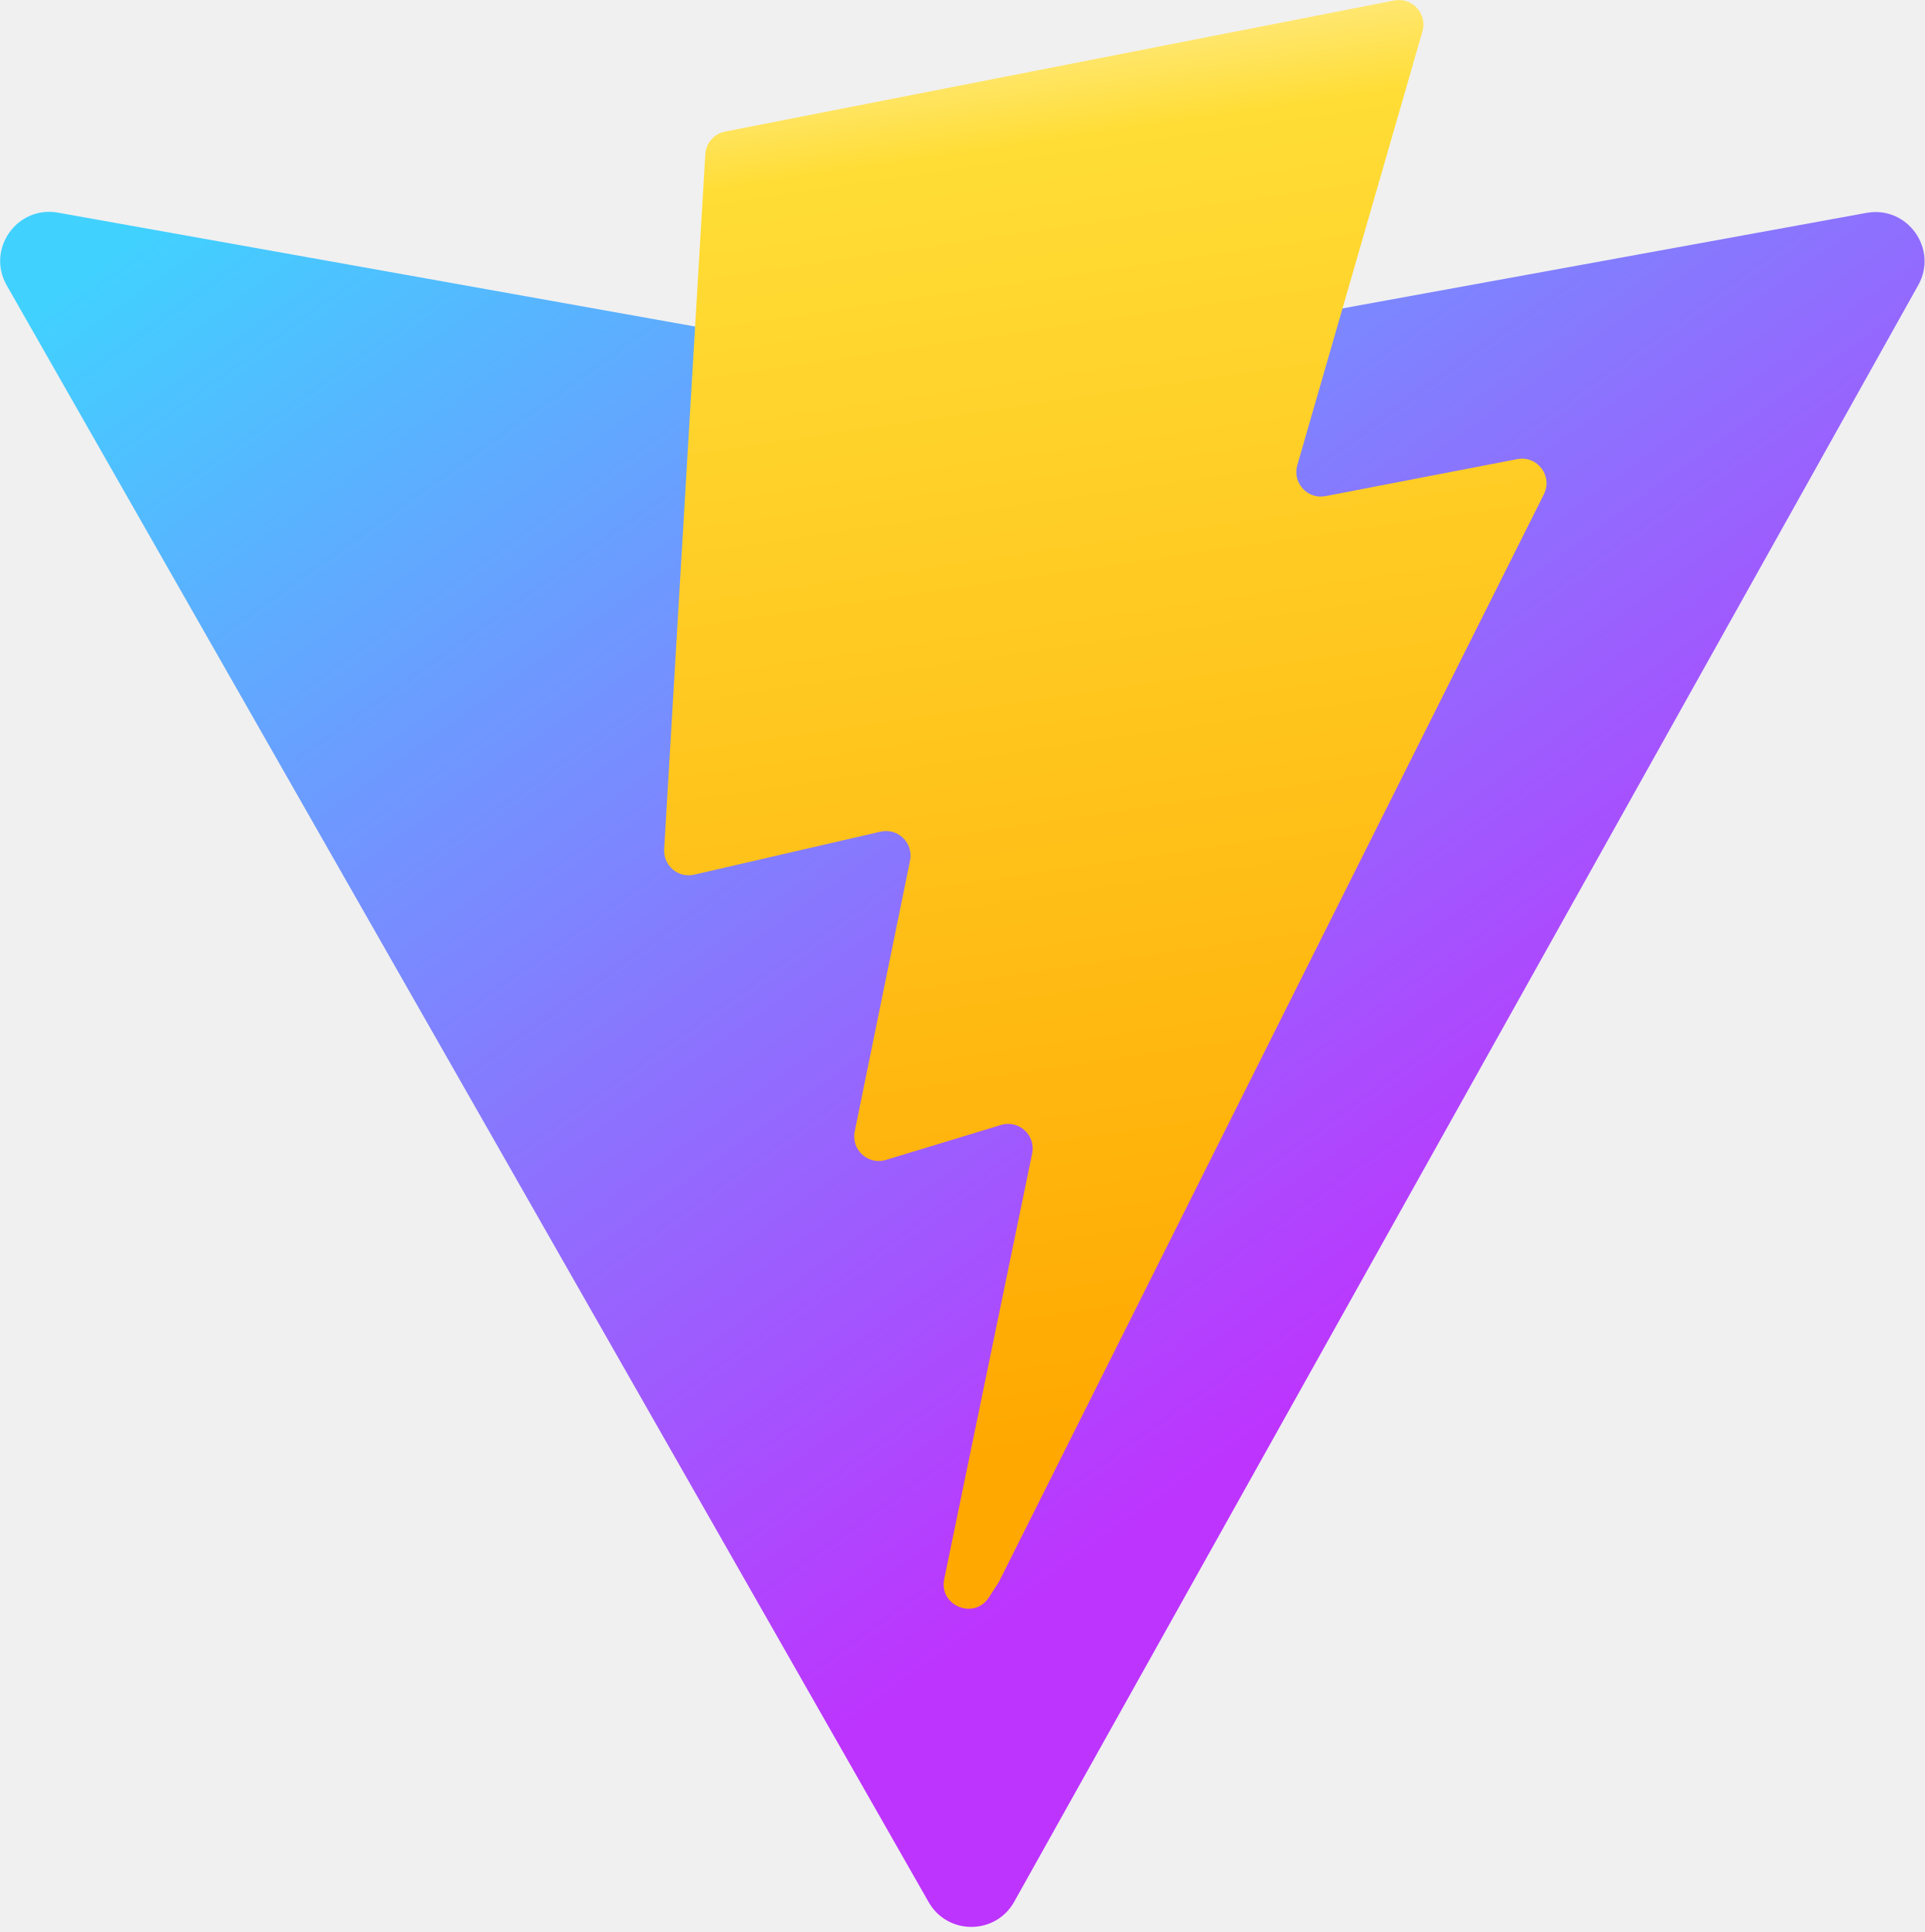
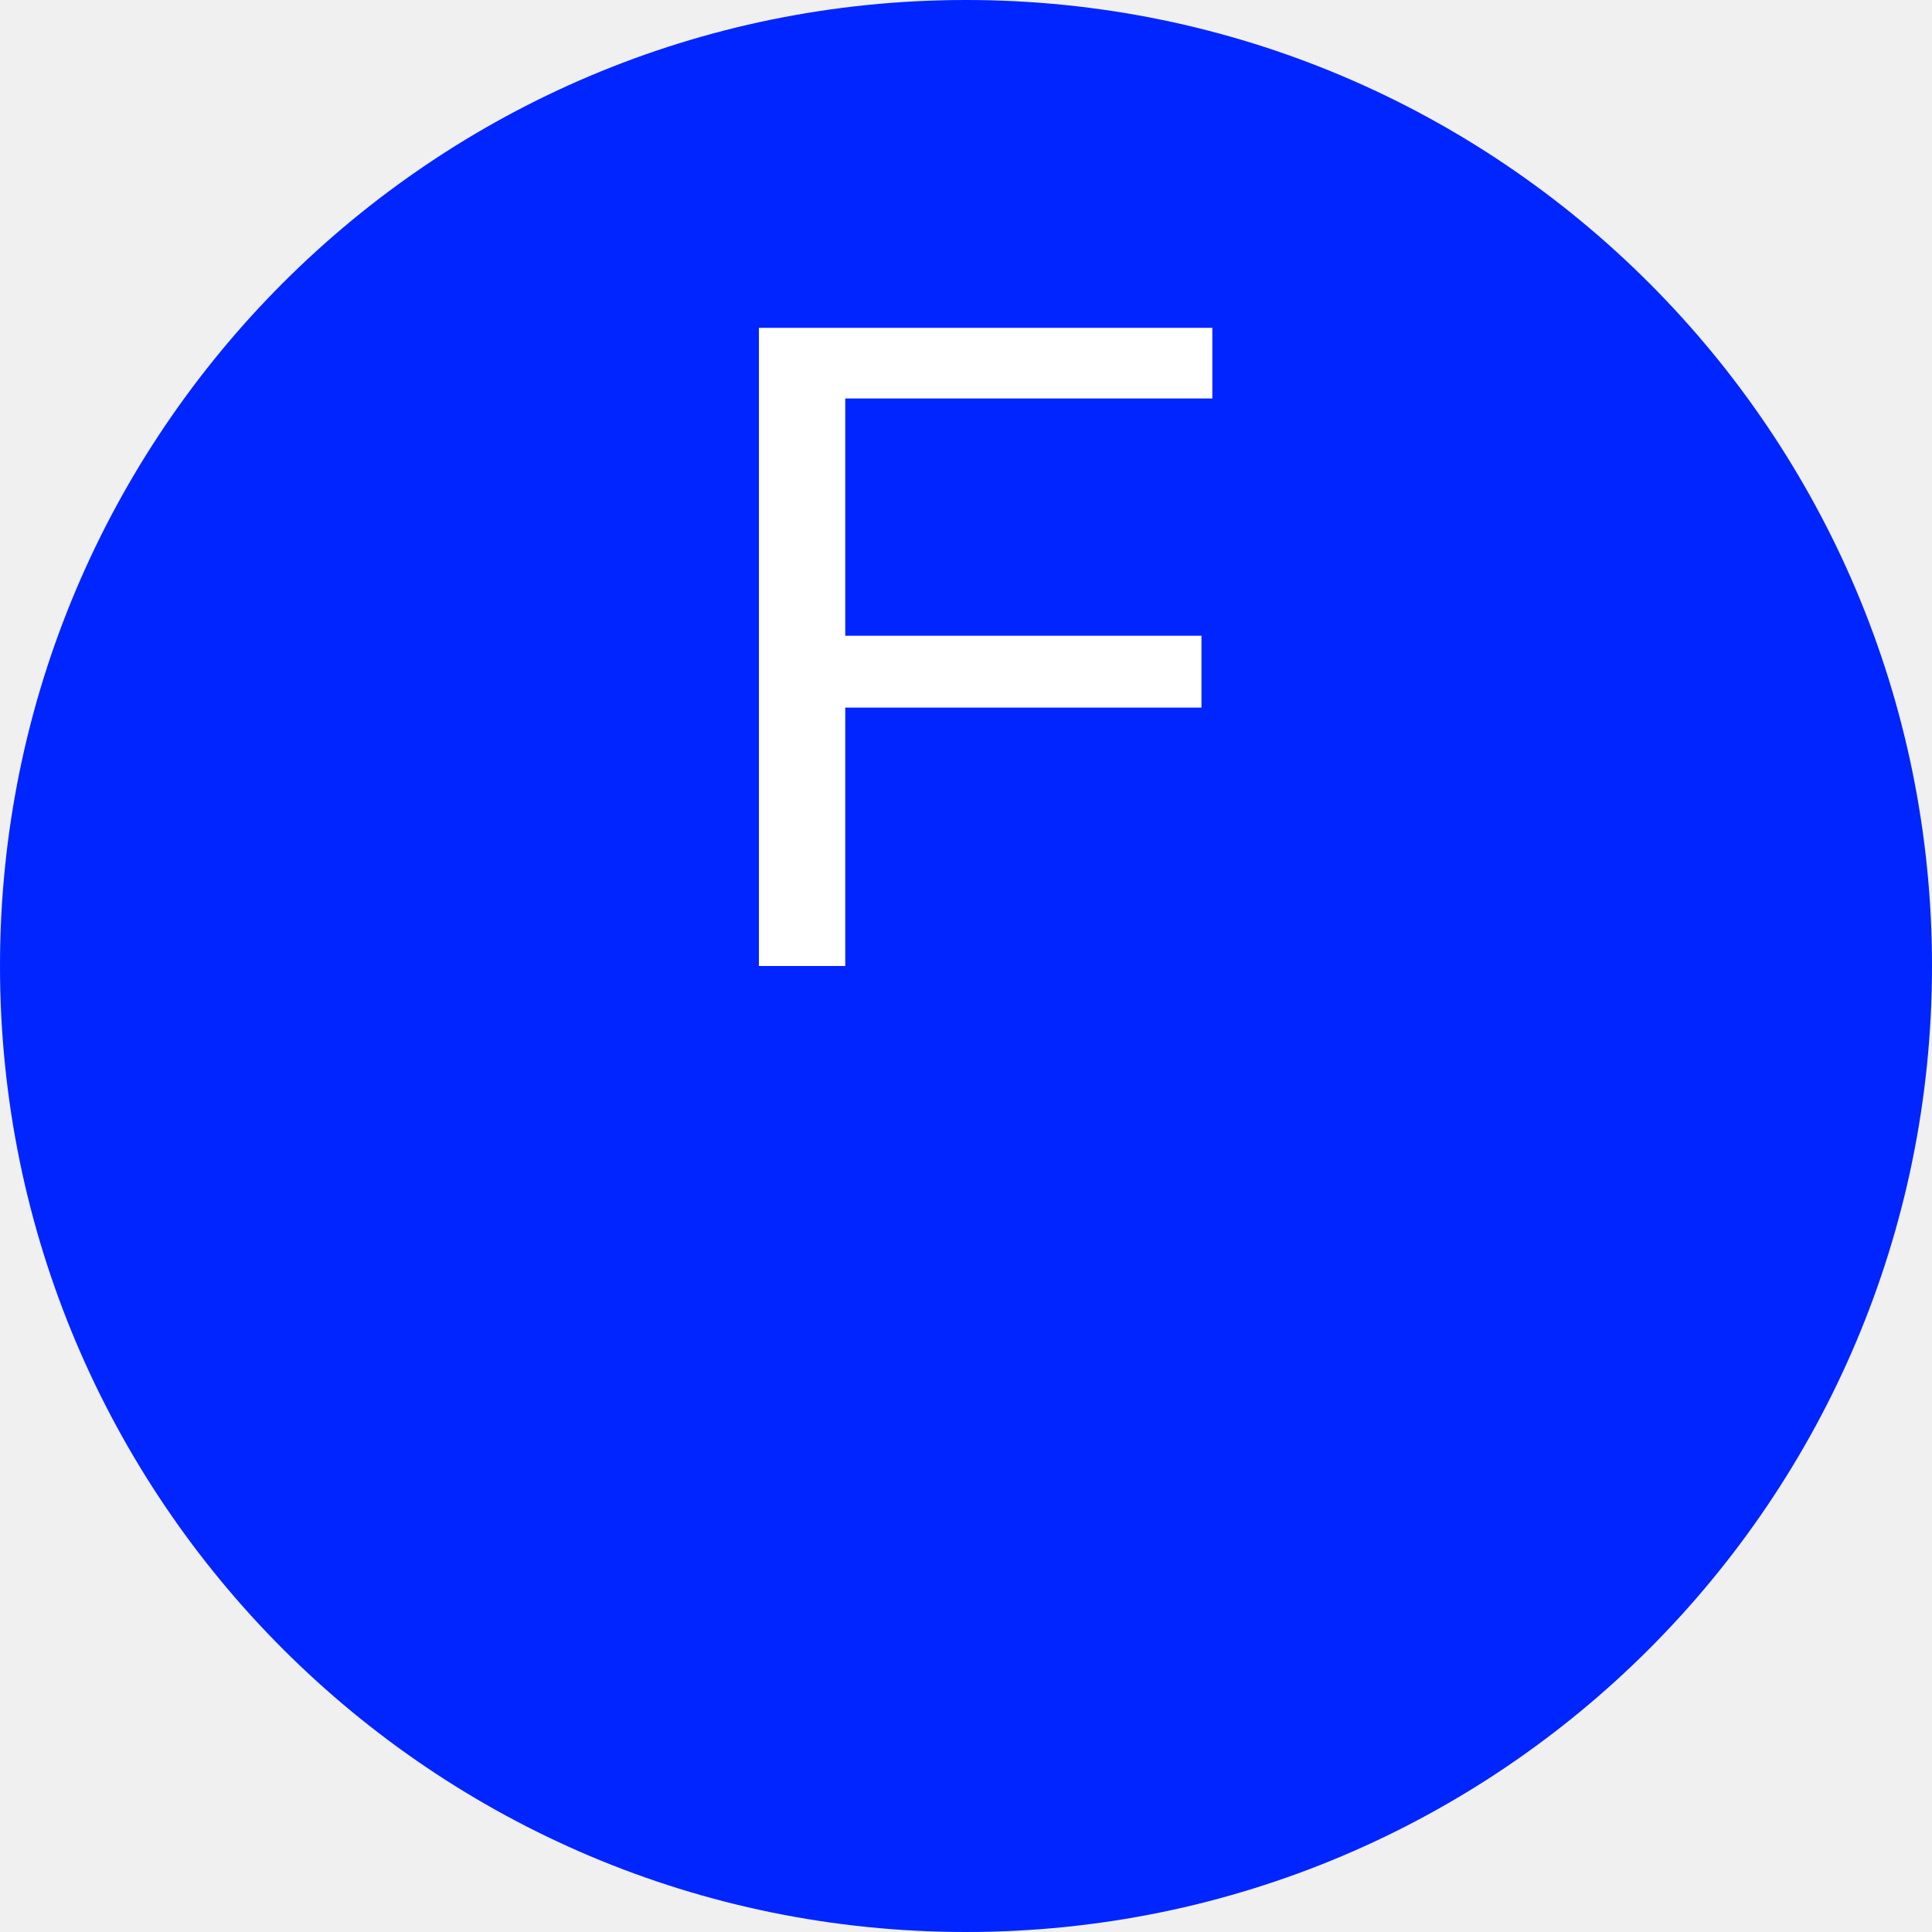
- <svg xmlns="http://www.w3.org/2000/svg" aria-hidden="true" role="img" class="iconify iconify--logos" width="31.88" height="32" preserveAspectRatio="xMidYMid meet" viewBox="0 0 256 257">
-   <defs>
-     <linearGradient id="IconifyId1813088fe1fbc01fb466" x1="-.828%" x2="57.636%" y1="7.652%" y2="78.411%">
-       <stop offset="0%" stop-color="#41D1FF" />
-       <stop offset="100%" stop-color="#BD34FE" />
-     </linearGradient>
-     <linearGradient id="IconifyId1813088fe1fbc01fb467" x1="43.376%" x2="50.316%" y1="2.242%" y2="89.03%">
-       <stop offset="0%" stop-color="#FFEA83" />
-       <stop offset="8.333%" stop-color="#FFDD35" />
-       <stop offset="100%" stop-color="#FFA800" />
-     </linearGradient>
-   </defs>
-   <path fill="url(#IconifyId1813088fe1fbc01fb466)" d="M255.153 37.938L134.897 252.976c-2.483 4.44-8.862 4.466-11.382.048L.875 37.958c-2.746-4.814 1.371-10.646 6.827-9.67l120.385 21.517a6.537 6.537 0 0 0 2.322-.004l117.867-21.483c5.438-.991 9.574 4.796 6.877 9.62Z" />
-   <path fill="url(#IconifyId1813088fe1fbc01fb467)" d="M185.432.063L96.44 17.501a3.268 3.268 0 0 0-2.634 3.014l-5.474 92.456a3.268 3.268 0 0 0 3.997 3.378l24.777-5.718c2.318-.535 4.413 1.507 3.936 3.838l-7.361 36.047c-.495 2.426 1.782 4.5 4.151 3.78l15.304-4.649c2.372-.72 4.652 1.36 4.15 3.788l-11.698 56.621c-.732 3.542 3.979 5.473 5.943 2.437l1.313-2.028l72.516-144.72c1.215-2.423-.88-5.186-3.54-4.672l-25.505 4.922c-2.396.462-4.435-1.77-3.759-4.114l16.646-57.705c.677-2.35-1.37-4.583-3.769-4.113Z" />
+ <svg xmlns="http://www.w3.org/2000/svg" width="50" height="50" viewBox="0 0 50 50" fill="none">
+   <rect width="50" height="50" rx="25" fill="#0025FF" />
+   <text x="50%" y="50%" font-family="Arial" font-size="24" fill="white" text-anchor="middle" alignment-baseline="middle">F</text>
</svg>
